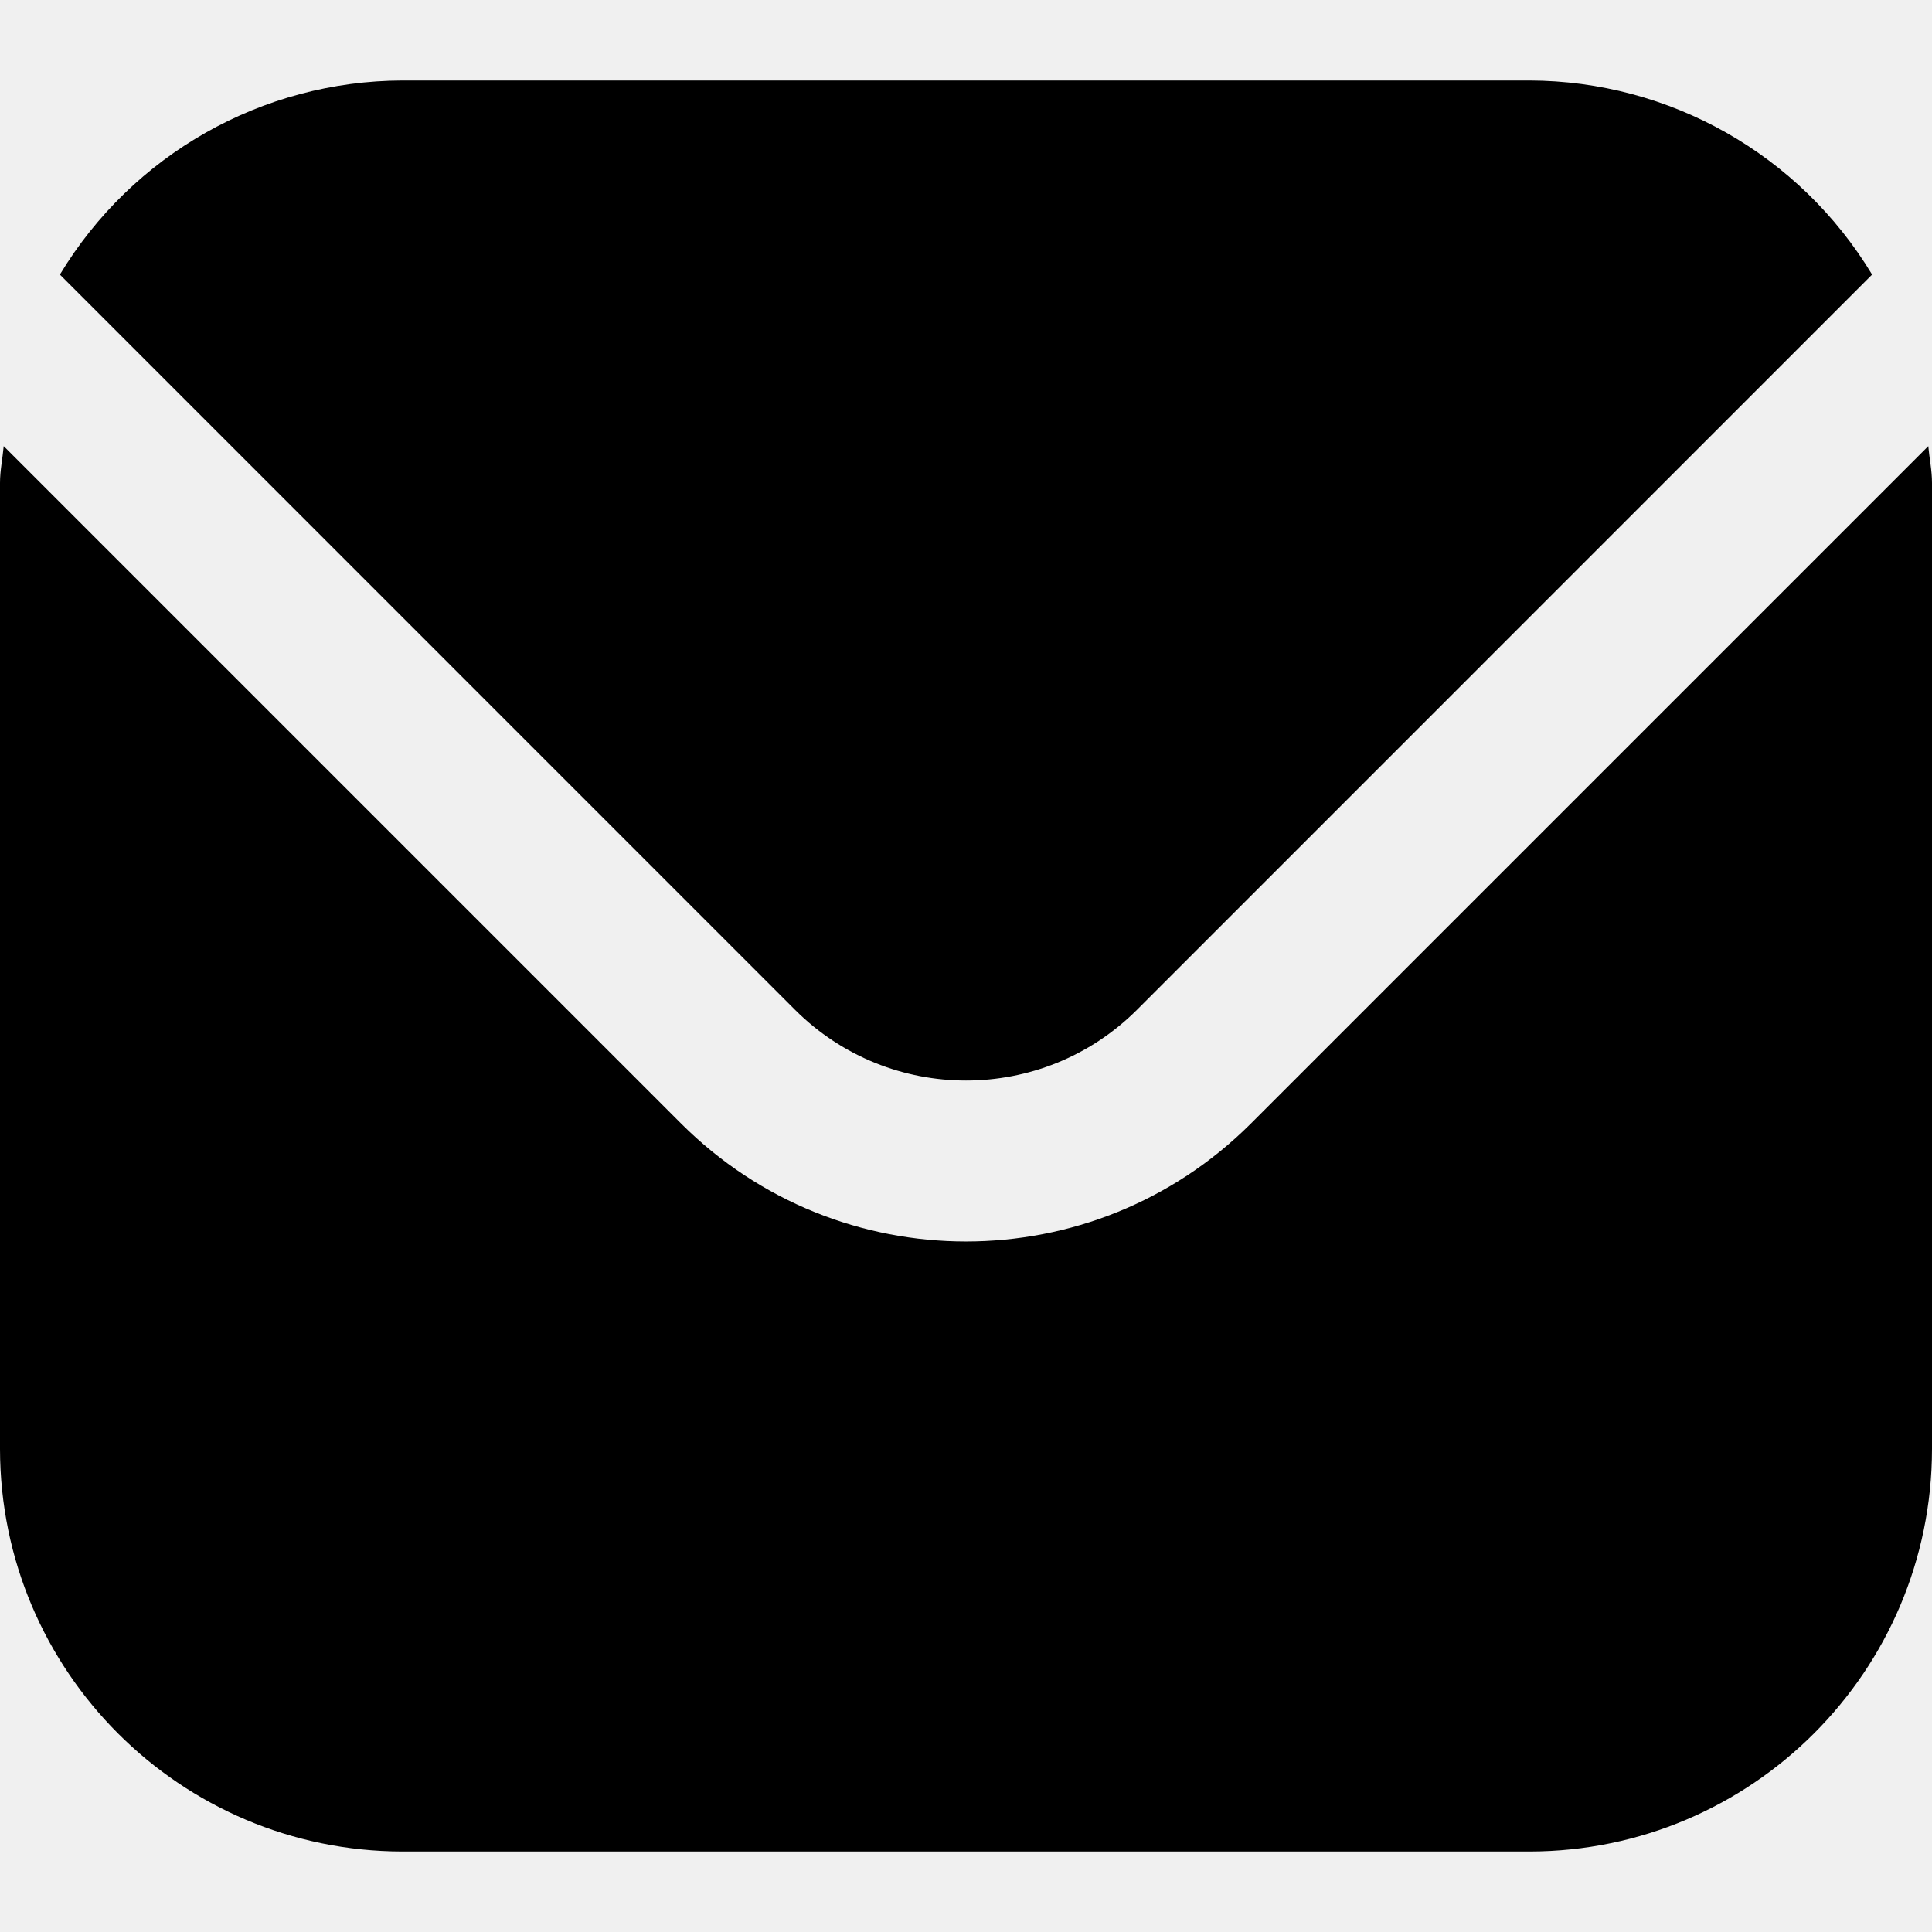
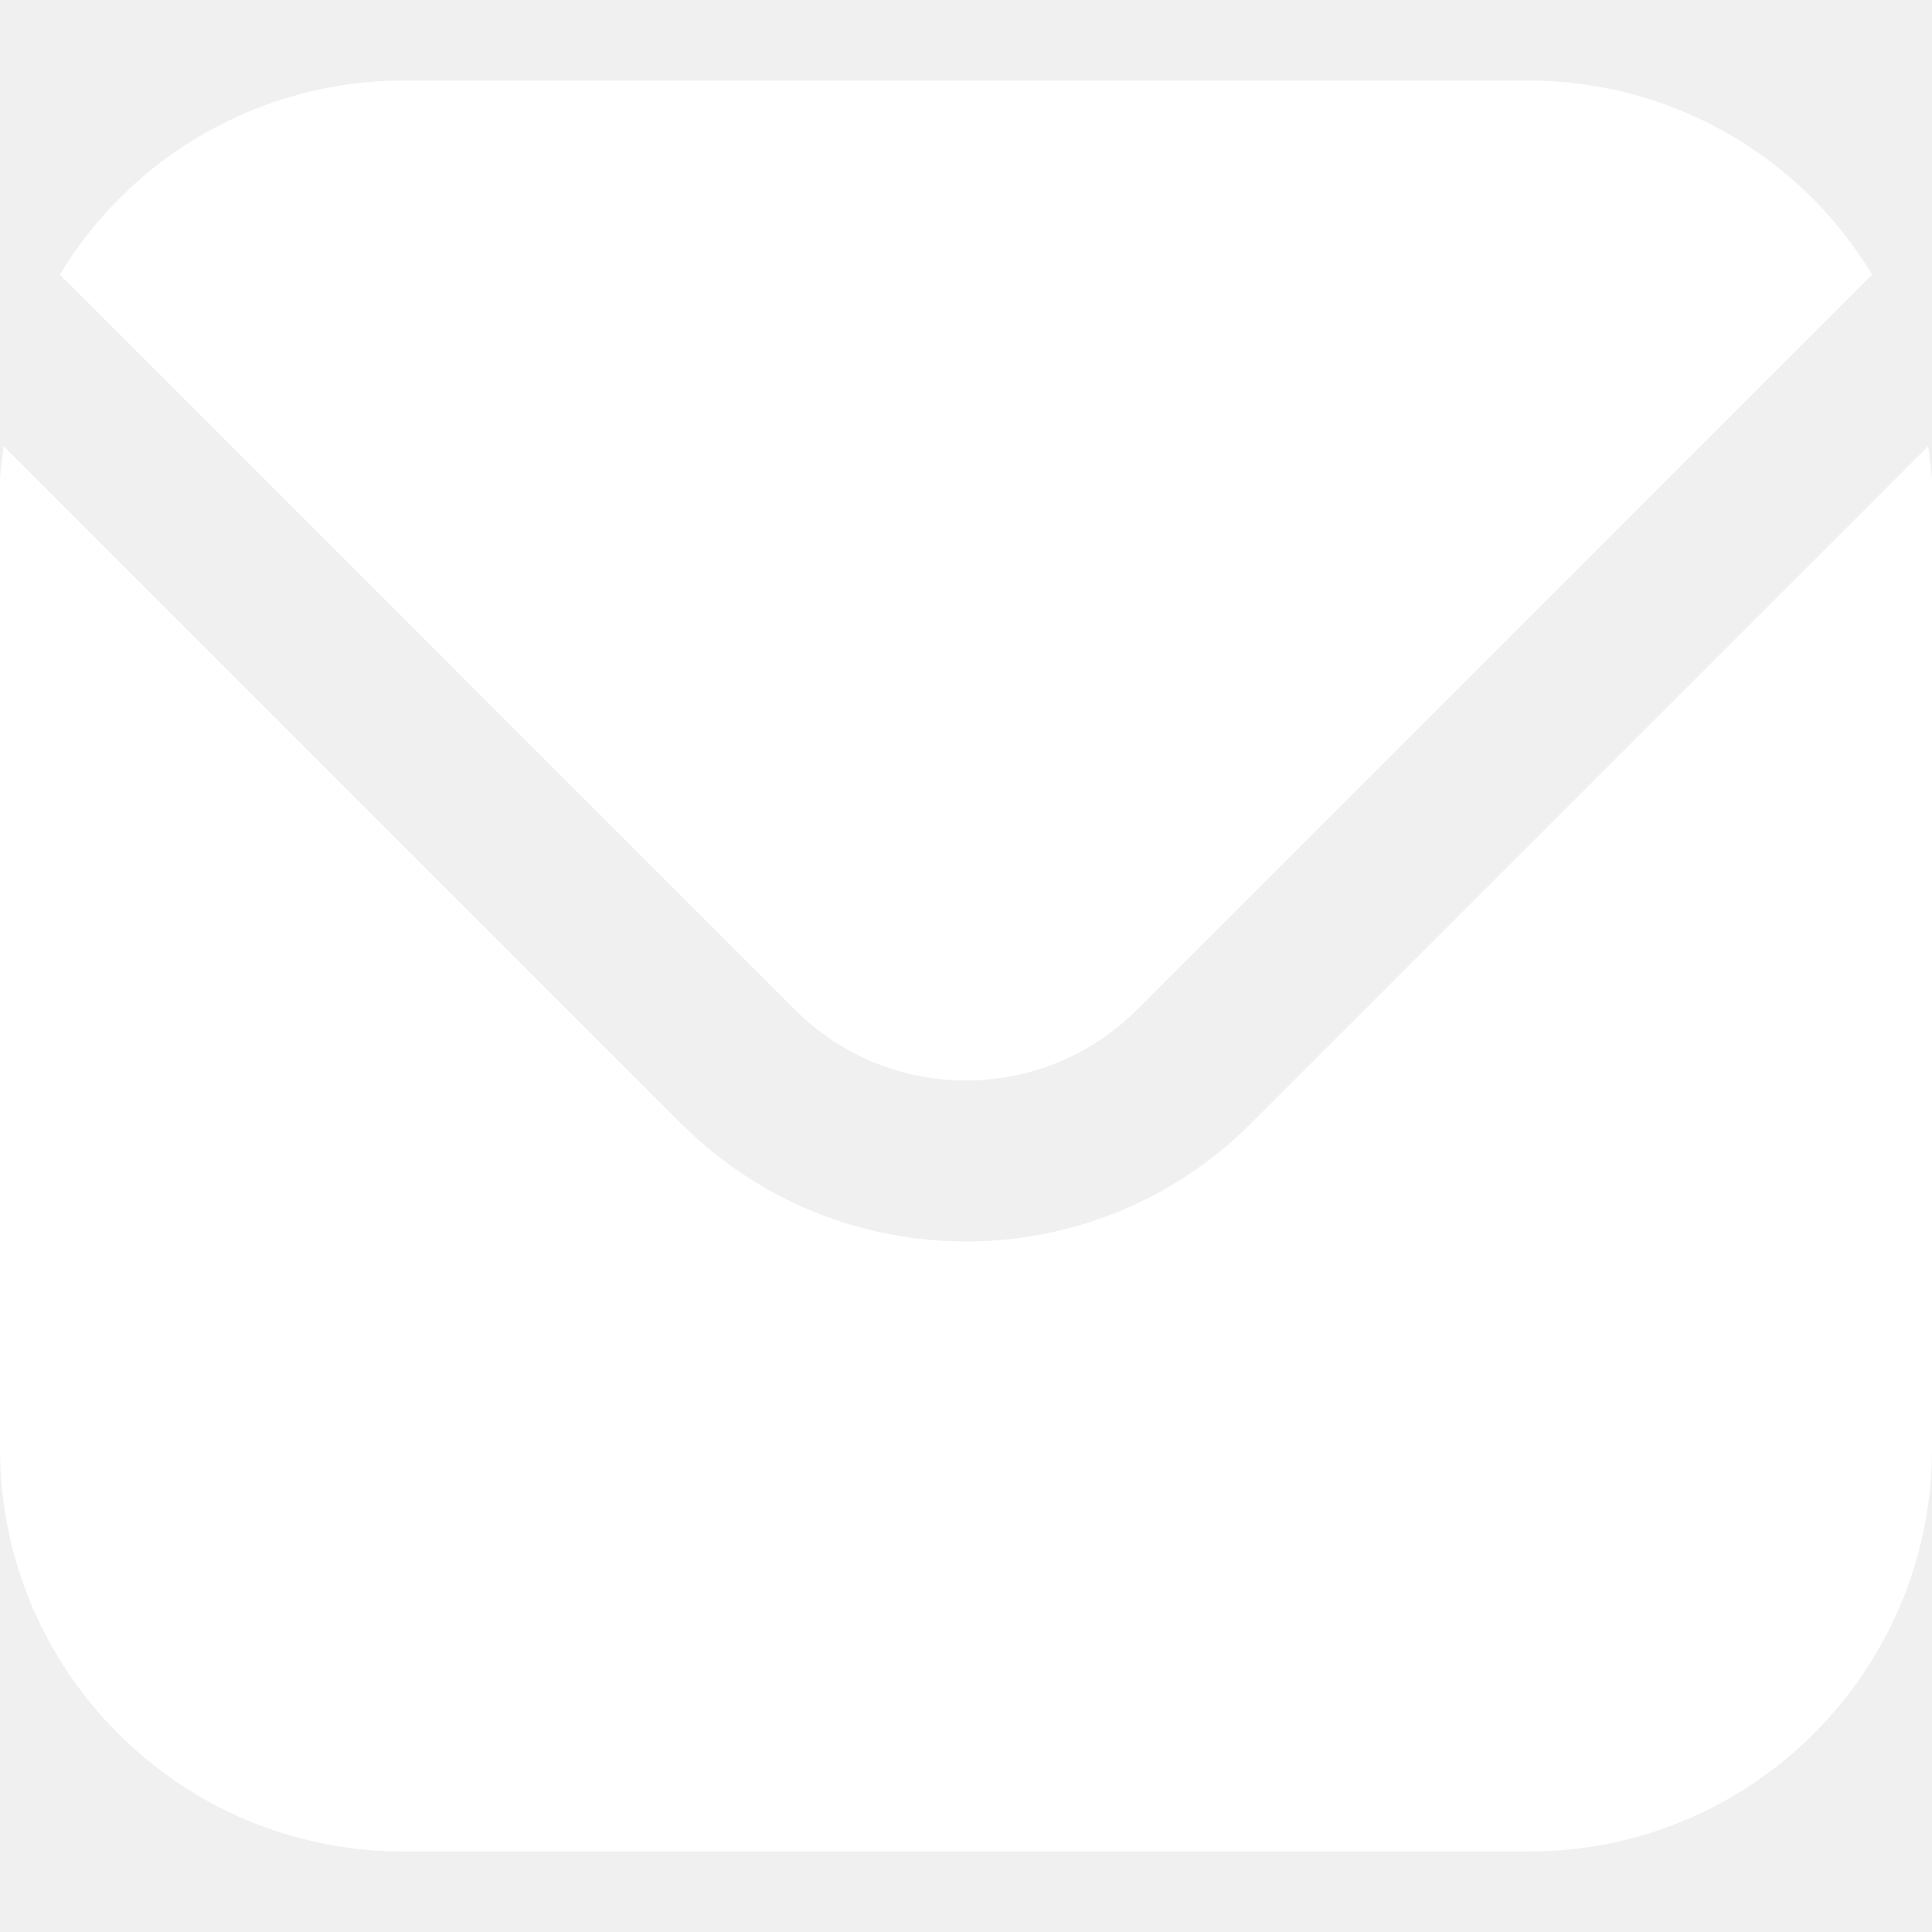
<svg xmlns="http://www.w3.org/2000/svg" id="Filled" viewBox="0 0 24 24" width="512" height="512">
-   <path d="M23.954,5.542,15.536,13.96a5.007,5.007,0,0,1-7.072,0L.046,5.542C.032,5.7,0,5.843,0,6V18a5.006,5.006,0,0,0,5,5H19a5.006,5.006,0,0,0,5-5V6C24,5.843,23.968,5.7,23.954,5.542Z" />
-   <path d="M14.122,12.546l9.134-9.135A4.986,4.986,0,0,0,19,1H5A4.986,4.986,0,0,0,.744,3.411l9.134,9.135A3.007,3.007,0,0,0,14.122,12.546Z" />
+   <path d="M23.954,5.542,15.536,13.96a5.007,5.007,0,0,1-7.072,0L.046,5.542C.032,5.7,0,5.843,0,6V18a5.006,5.006,0,0,0,5,5H19a5.006,5.006,0,0,0,5-5V6C24,5.843,23.968,5.7,23.954,5.542Z" fill="white" />
+   <path d="M14.122,12.546l9.134-9.135A4.986,4.986,0,0,0,19,1H5A4.986,4.986,0,0,0,.744,3.411l9.134,9.135A3.007,3.007,0,0,0,14.122,12.546Z" fill="white" />
</svg>
